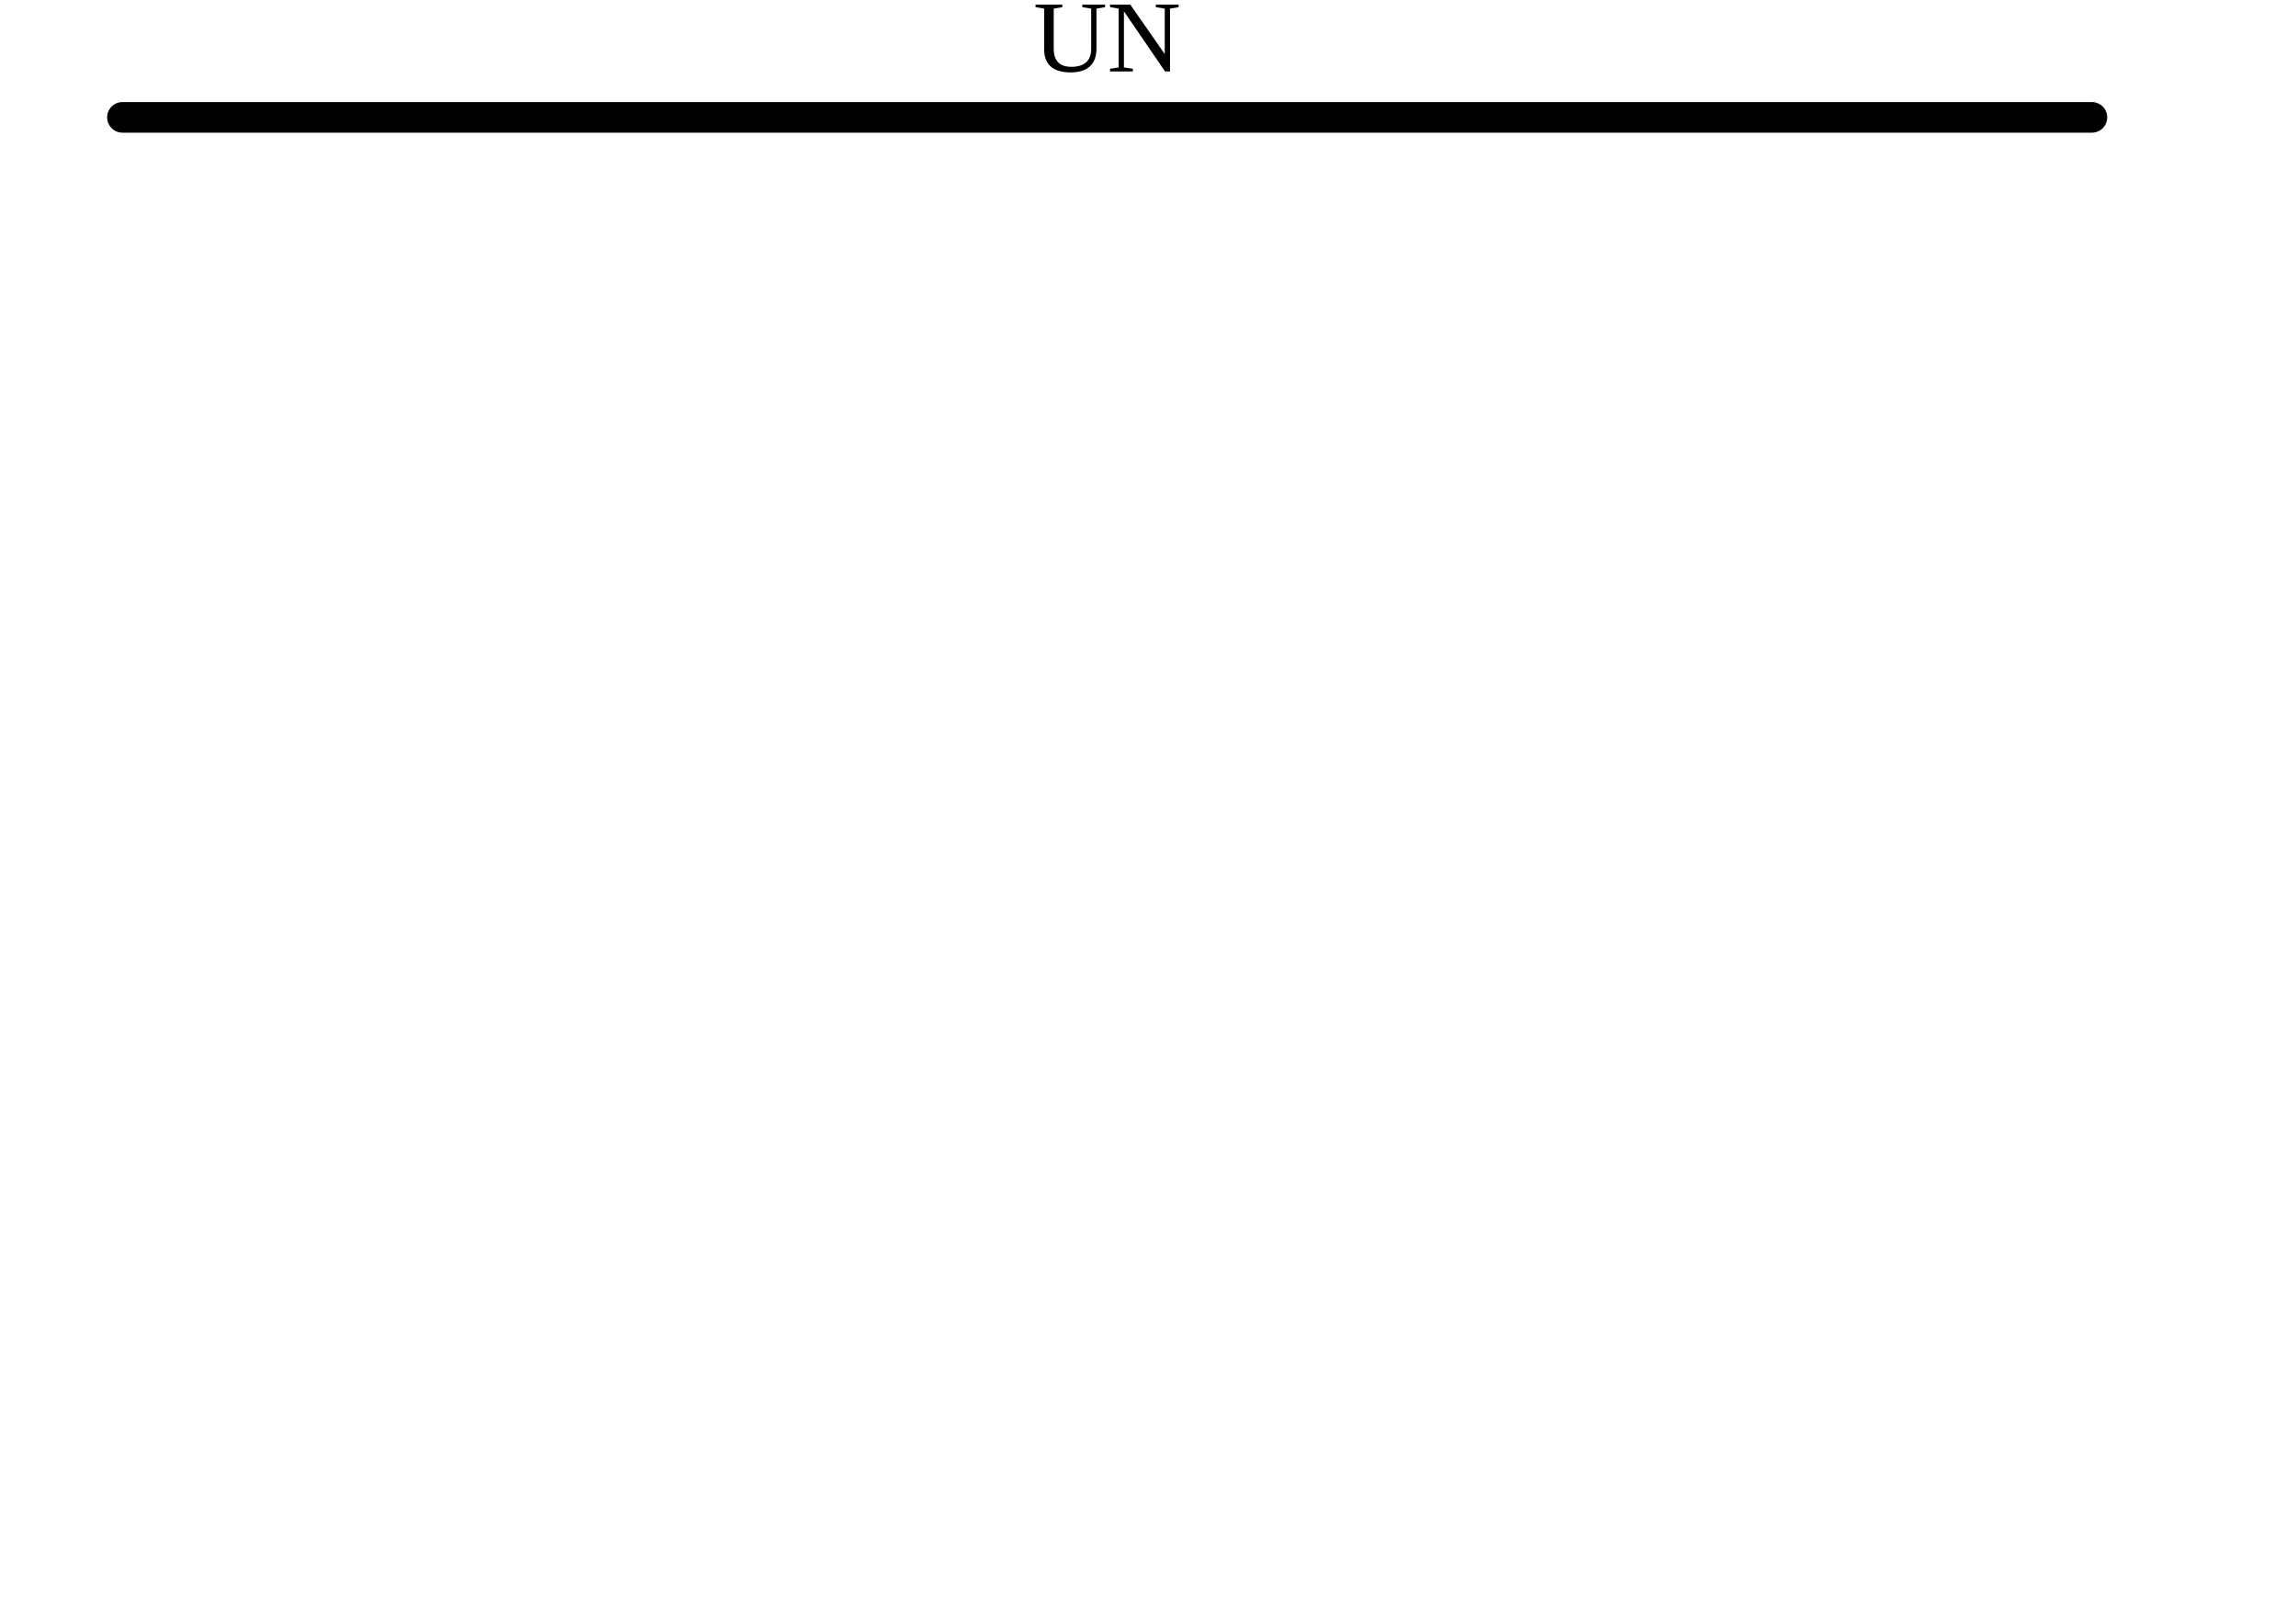
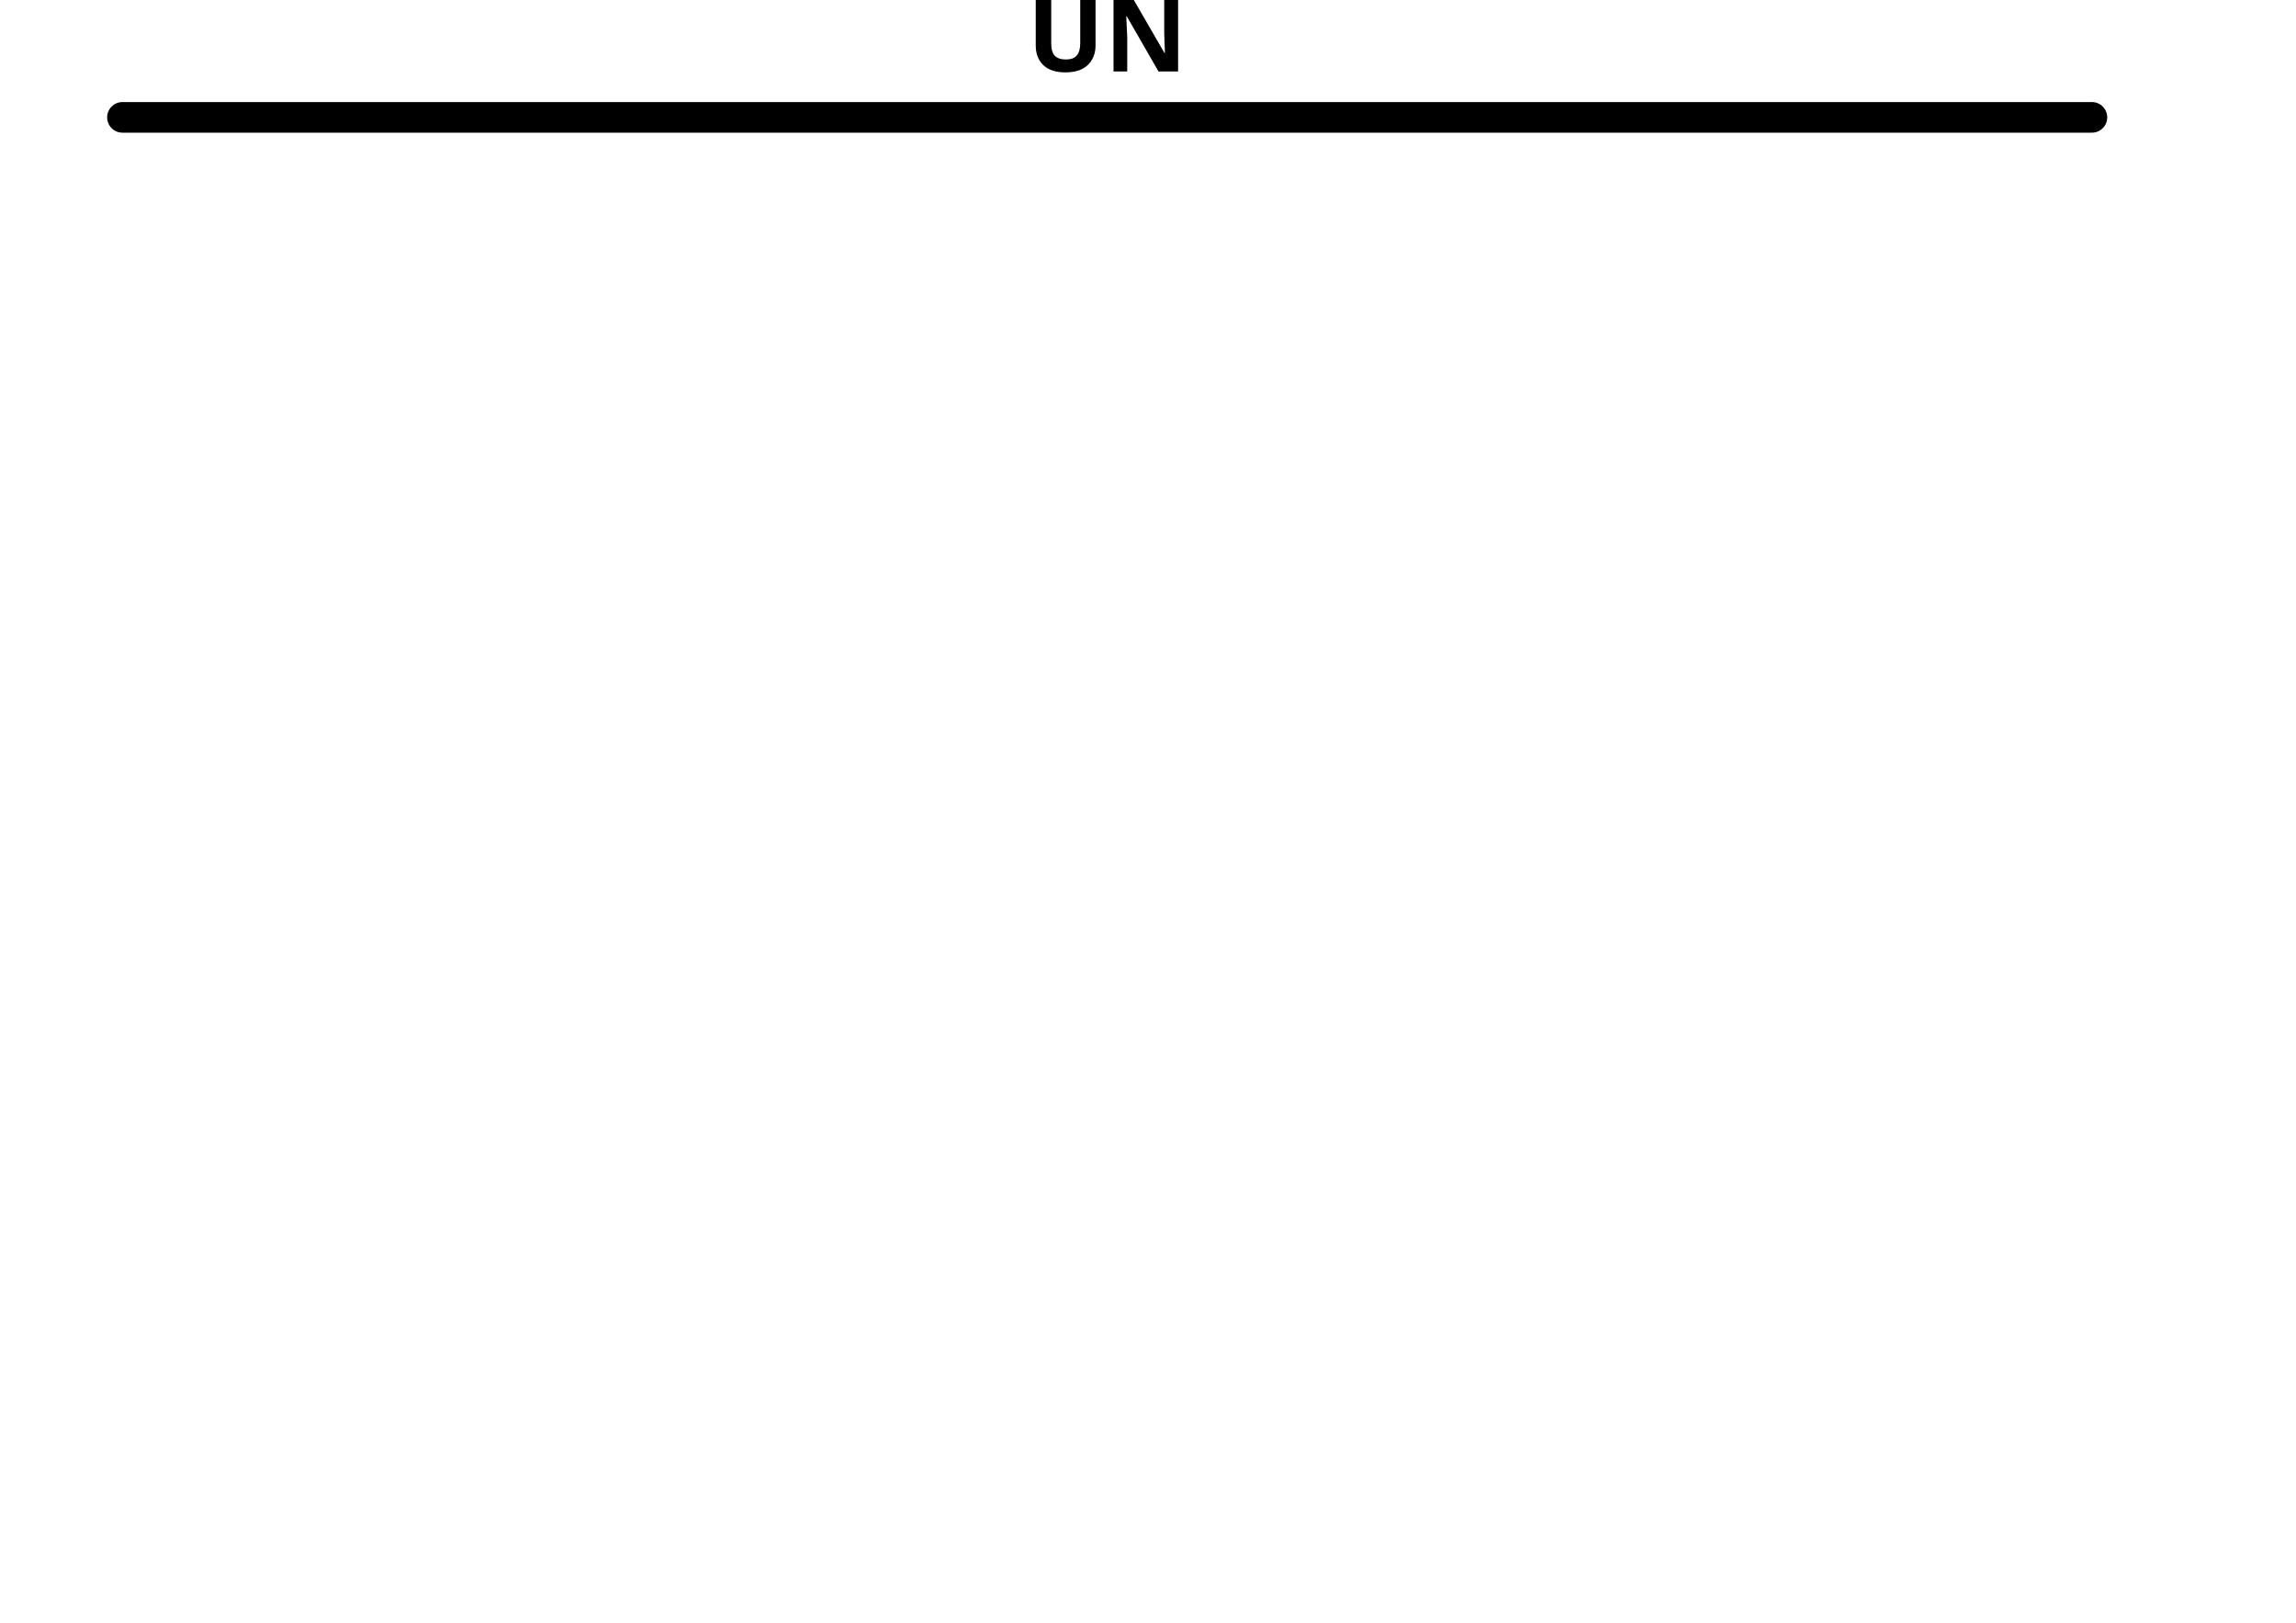
<svg xmlns="http://www.w3.org/2000/svg" viewBox="0 0 225 159">
  <defs>
    <style type="text/css">
- text {font-size: 10;text-anchor: middle;baseline: 10;}
+ text {font-family: sans-serif;font-weight: bold;font-size: 10;text-anchor: middle;baseline: 10;}
line {stroke-width: 3;stroke: black;stroke-linecap: round;}
</style>
  </defs>
  <g id="UN-members" transform="translate(12,0)">
    <text x="96.5" y="7">UN</text>
    <line x1="0" x2="193" y1="11.5" y2="11.5" />
  </g>
  <g id="WMO-states" transform="translate(0,73)">
    </g>
  <g id="WMO-territories" transform="translate(0,73)">
    </g>
  <g id="IPCC-members" transform="translate(0, 146)">
    </g>
</svg>
